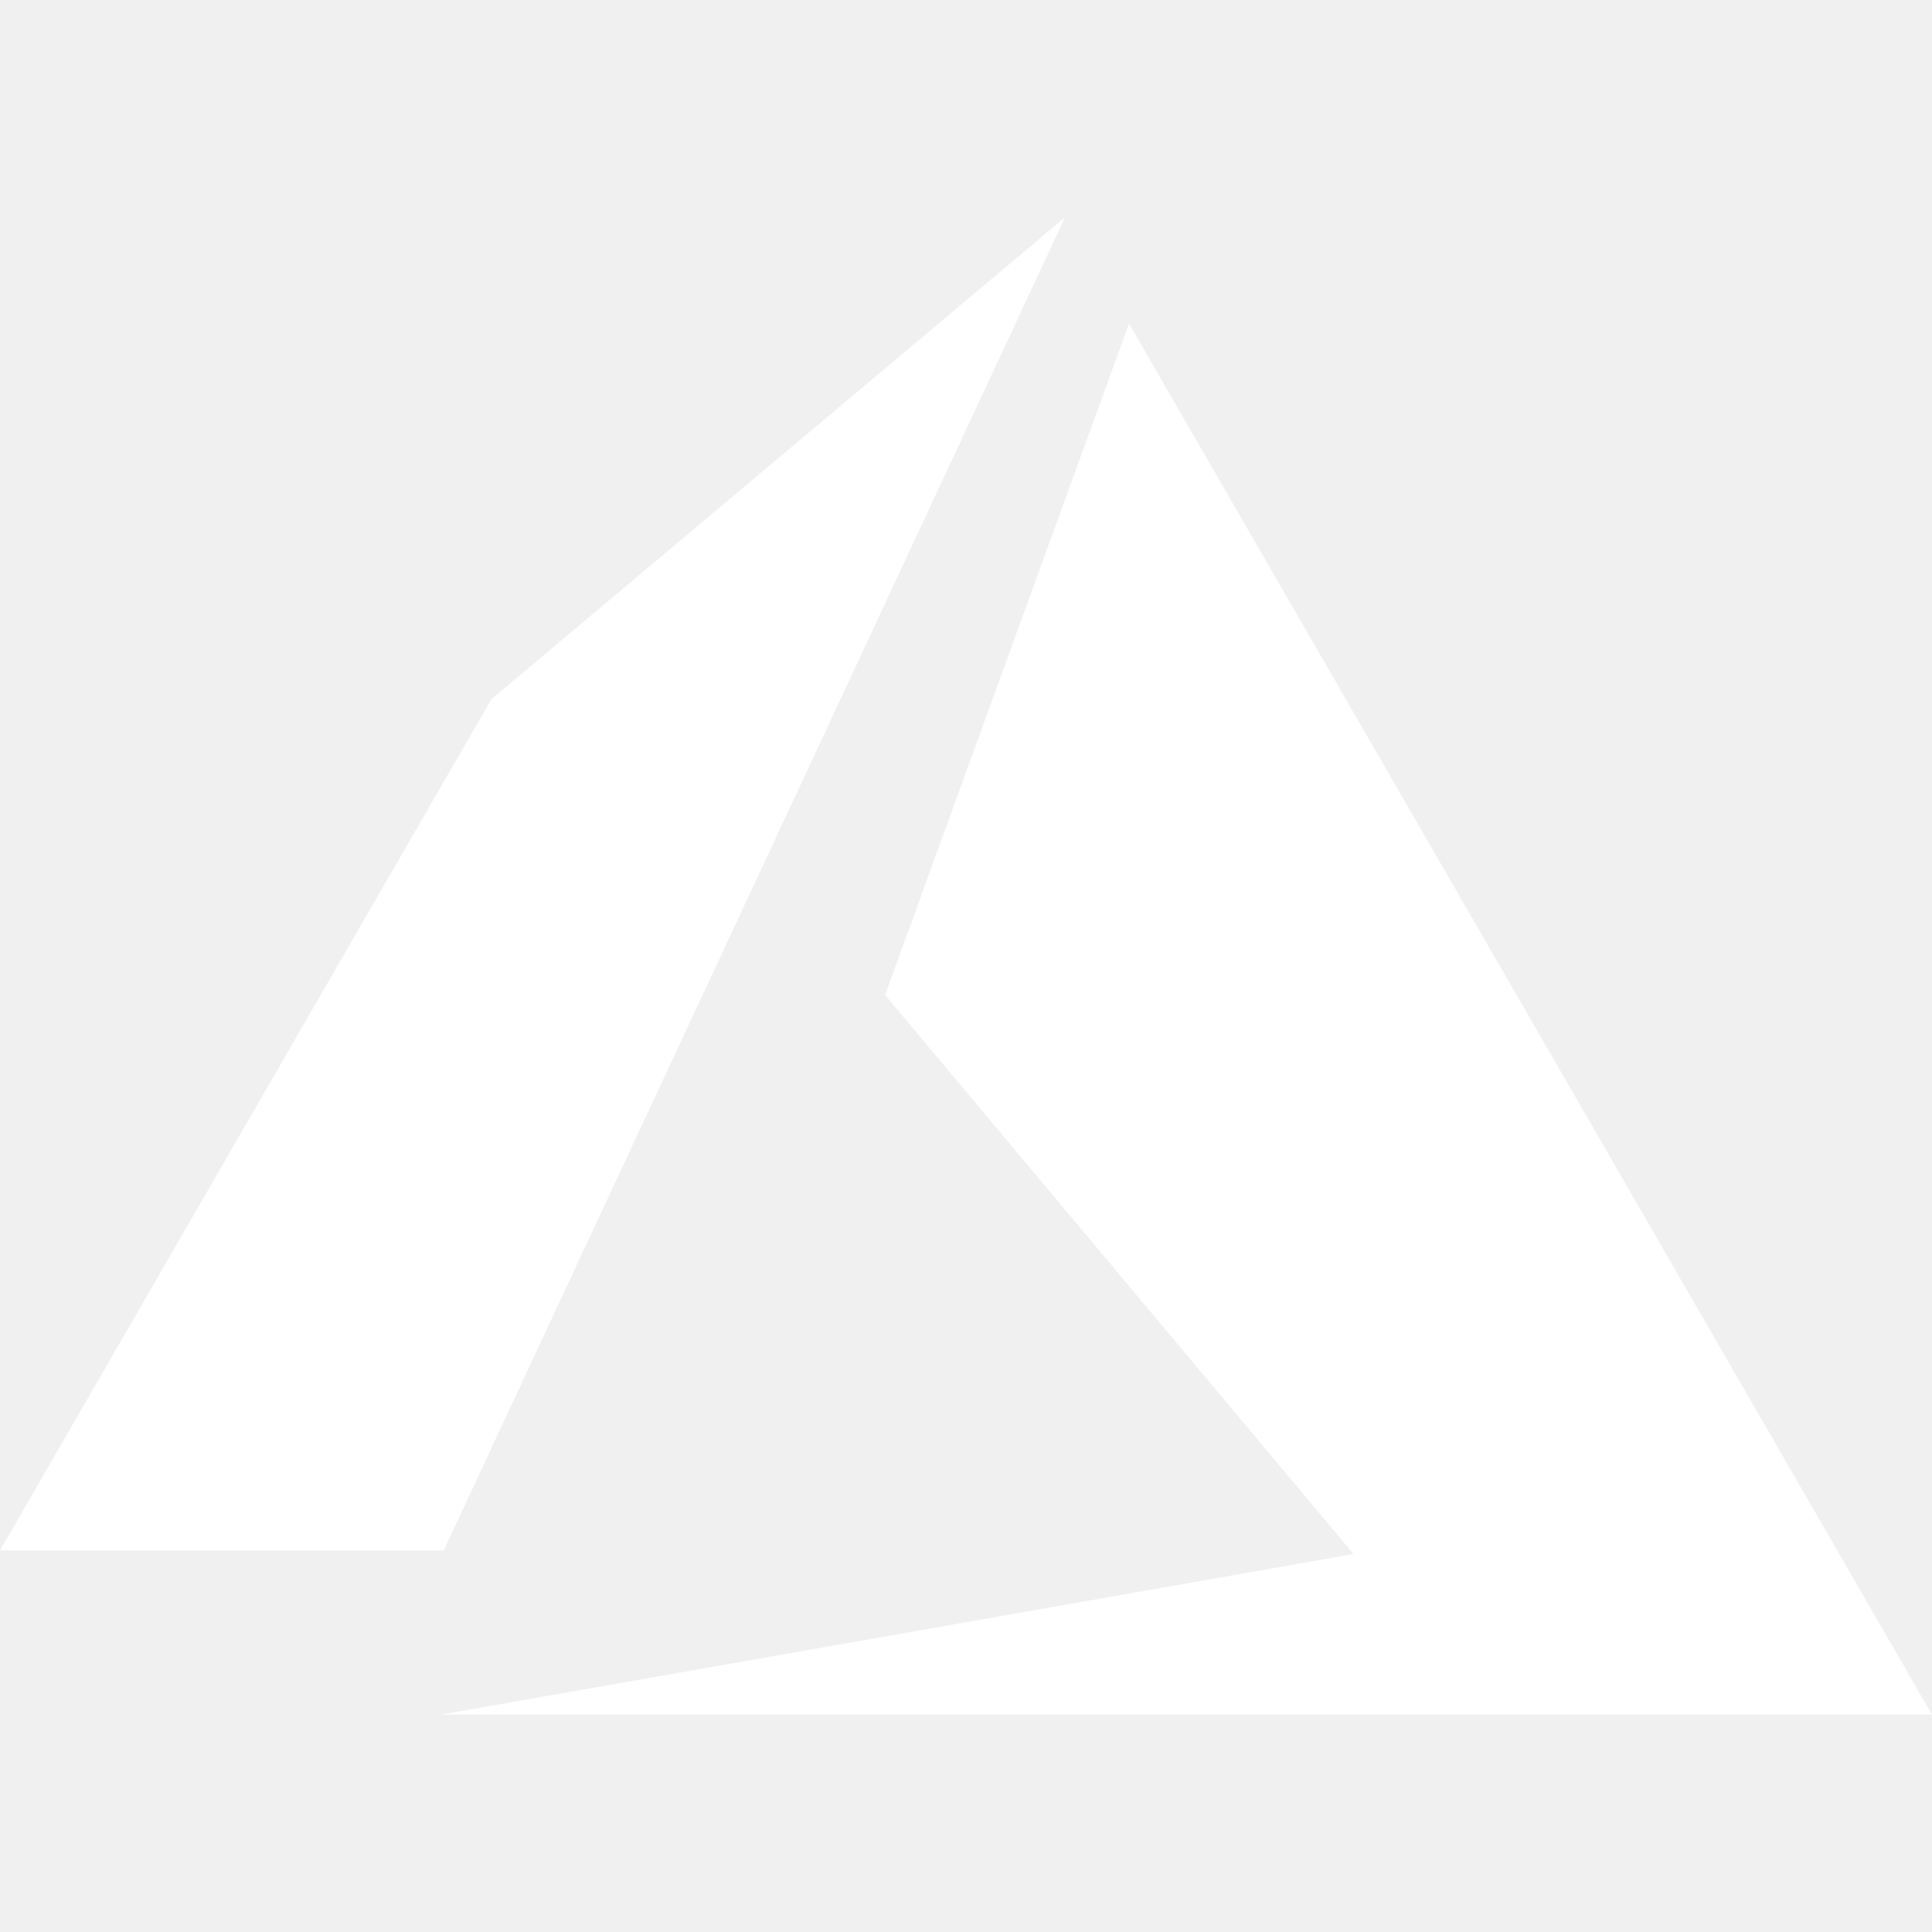
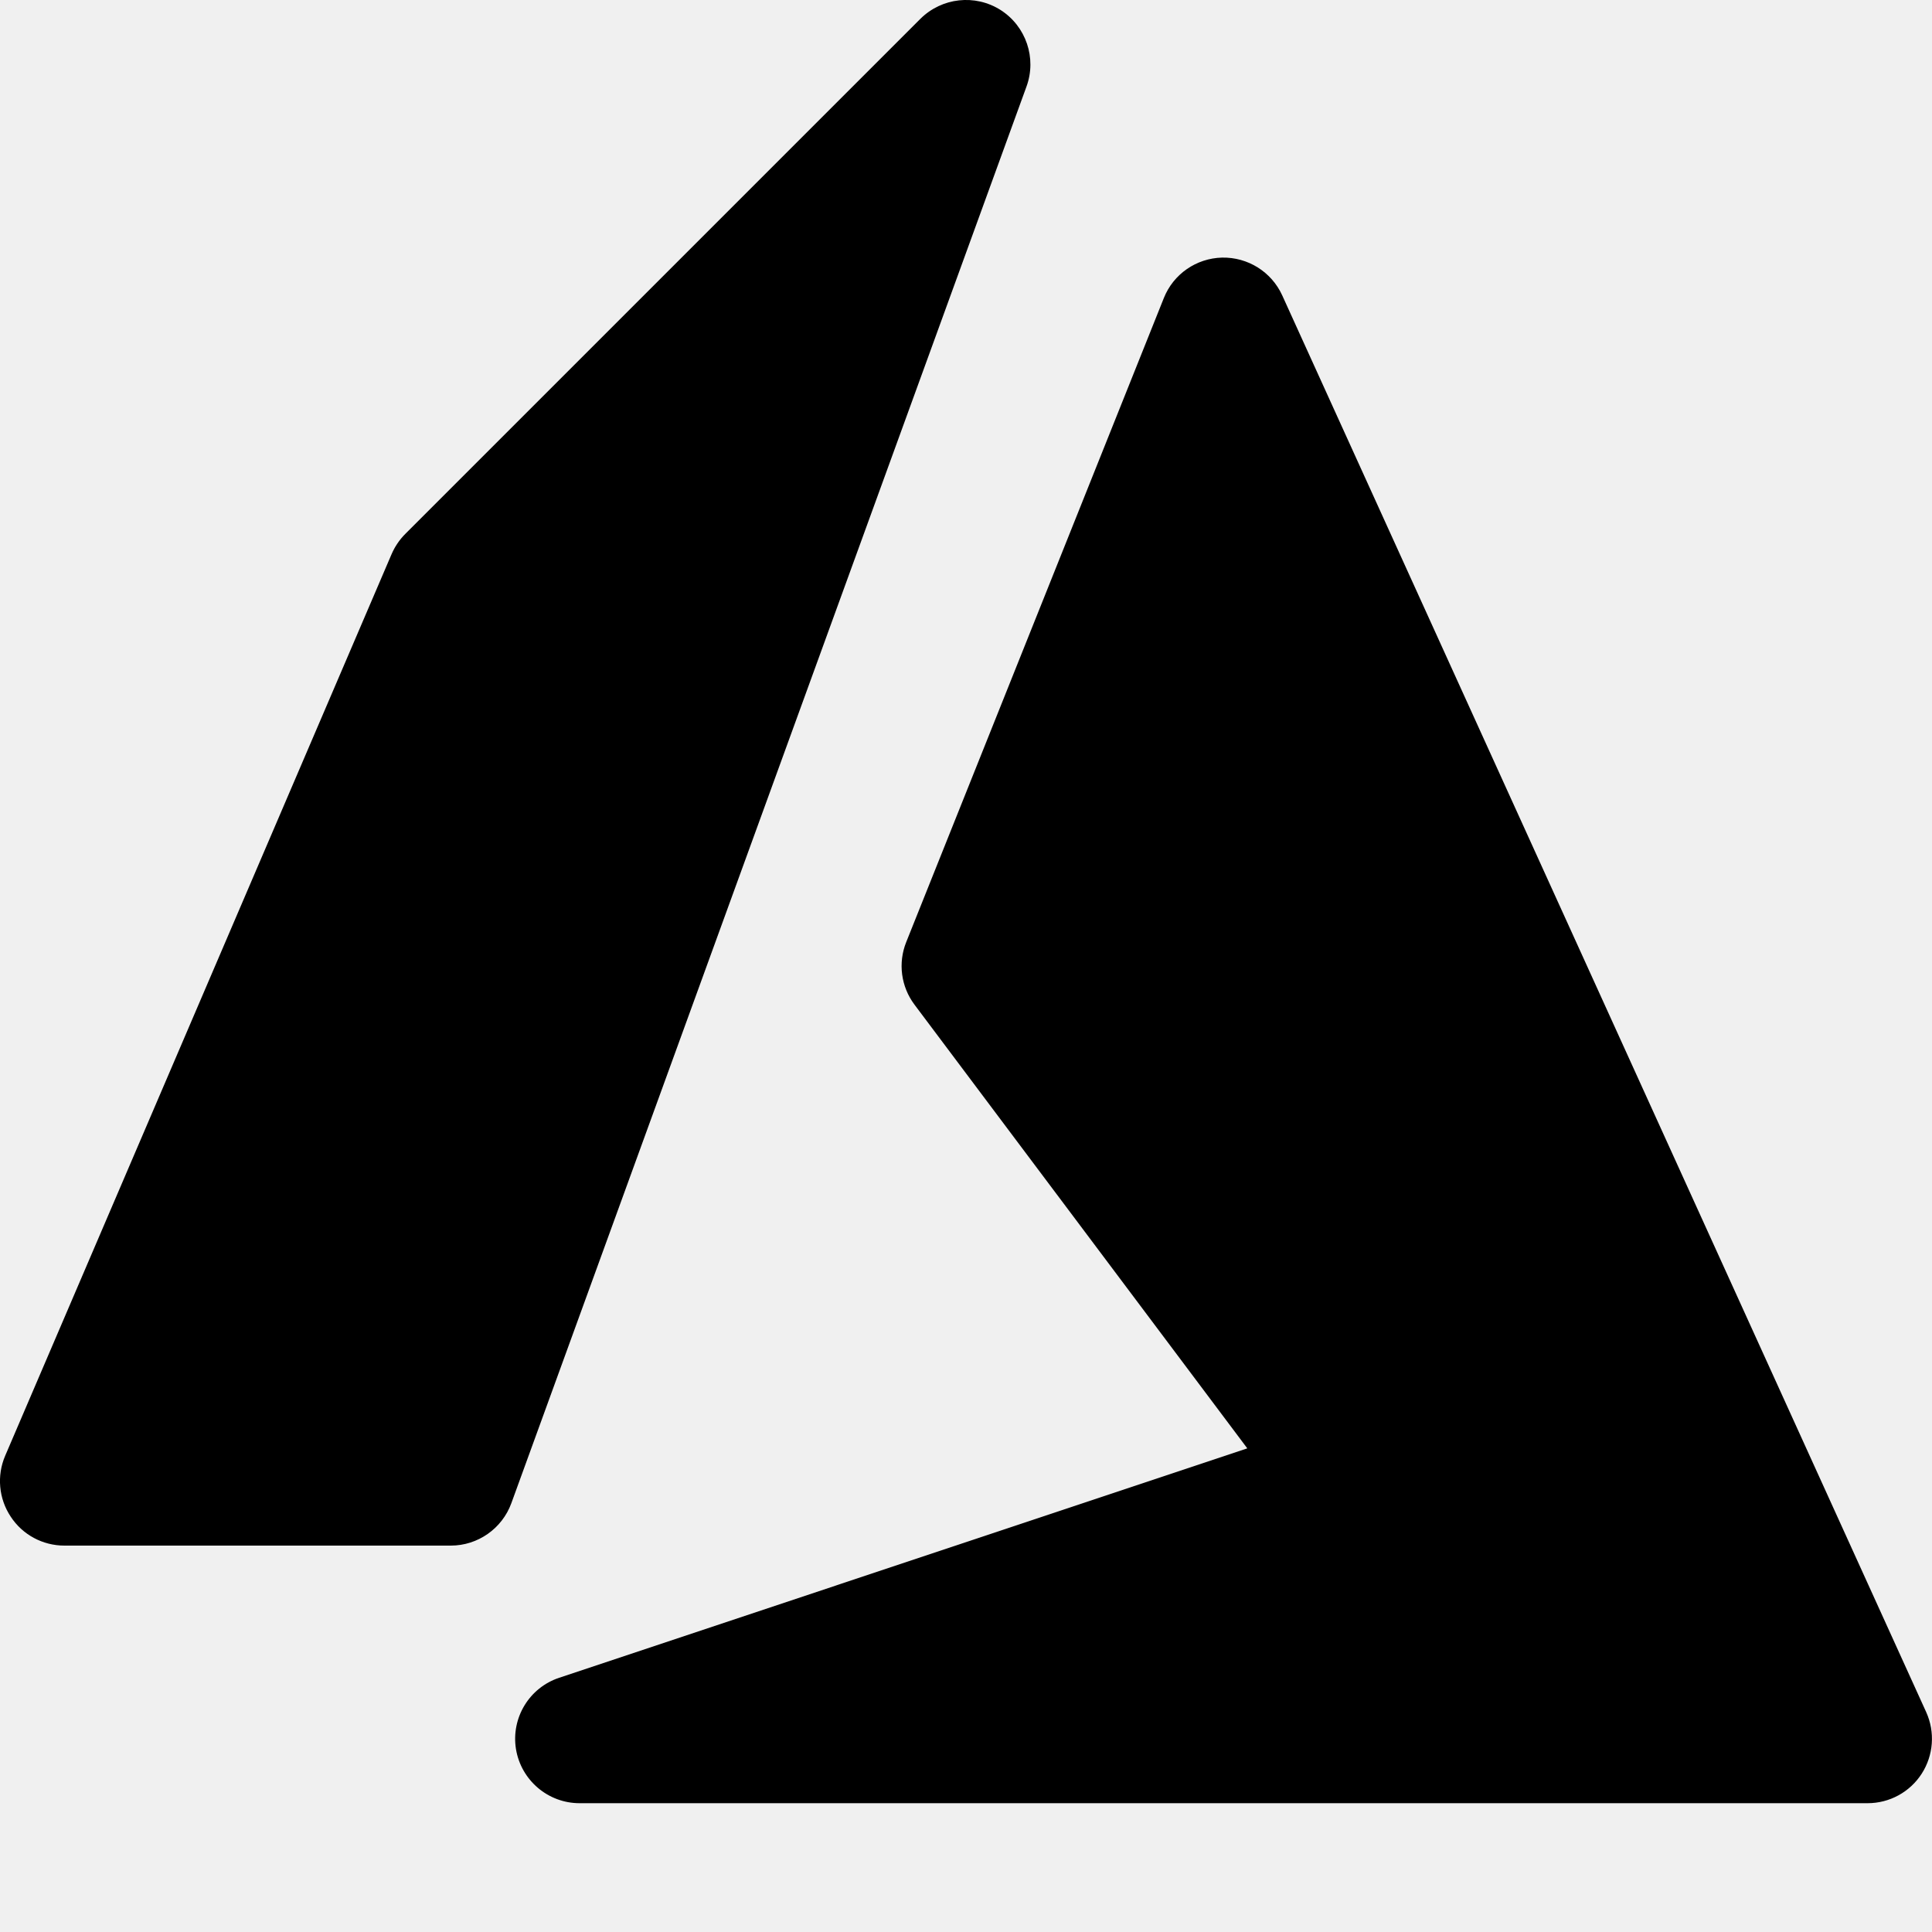
- <svg xmlns="http://www.w3.org/2000/svg" width="16" height="16">
-   <g>
-     <path id="svg_1" d="m3.65,14.2l12.35,0l-6.65,-11.52l-2.02,5.56l3.88,4.63l-7.56,1.33zm5.17,-12.4l-4.75,3.99l-4.07,7.05l3.67,0l0,0.01l5.15,-11.05z" fill="#ffffff" />
-   </g>
+ <svg xmlns="http://www.w3.org/2000/svg" width="15px" height="15px" viewBox="0 0 15 15" fill="none">
+   <path d="M7.97 0.671C8.05 0.451 7.966 0.204 7.769 0.078C7.571 -0.048 7.312 -0.019 7.146 0.146L3.146 4.146C3.101 4.191 3.065 4.245 3.04 4.303L0.04 11.303C-0.026 11.457 -0.01 11.635 0.083 11.775C0.175 11.916 0.332 12 0.5 12H3.5C3.71 12 3.898 11.868 3.97 11.671L7.97 0.671Z" fill="black" />
+   <path d="M9.955 2.293C9.872 2.111 9.689 1.996 9.488 2C9.288 2.005 9.11 2.128 9.036 2.314L7.036 7.314C6.971 7.476 6.995 7.66 7.1 7.8L9.684 11.245L4.342 13.026C4.109 13.103 3.967 13.338 4.006 13.58C4.046 13.822 4.255 14 4.5 14H14.5C14.67 14 14.828 13.914 14.92 13.771C15.012 13.628 15.025 13.448 14.955 13.293L9.955 2.293Z" fill="black" />
</svg>
